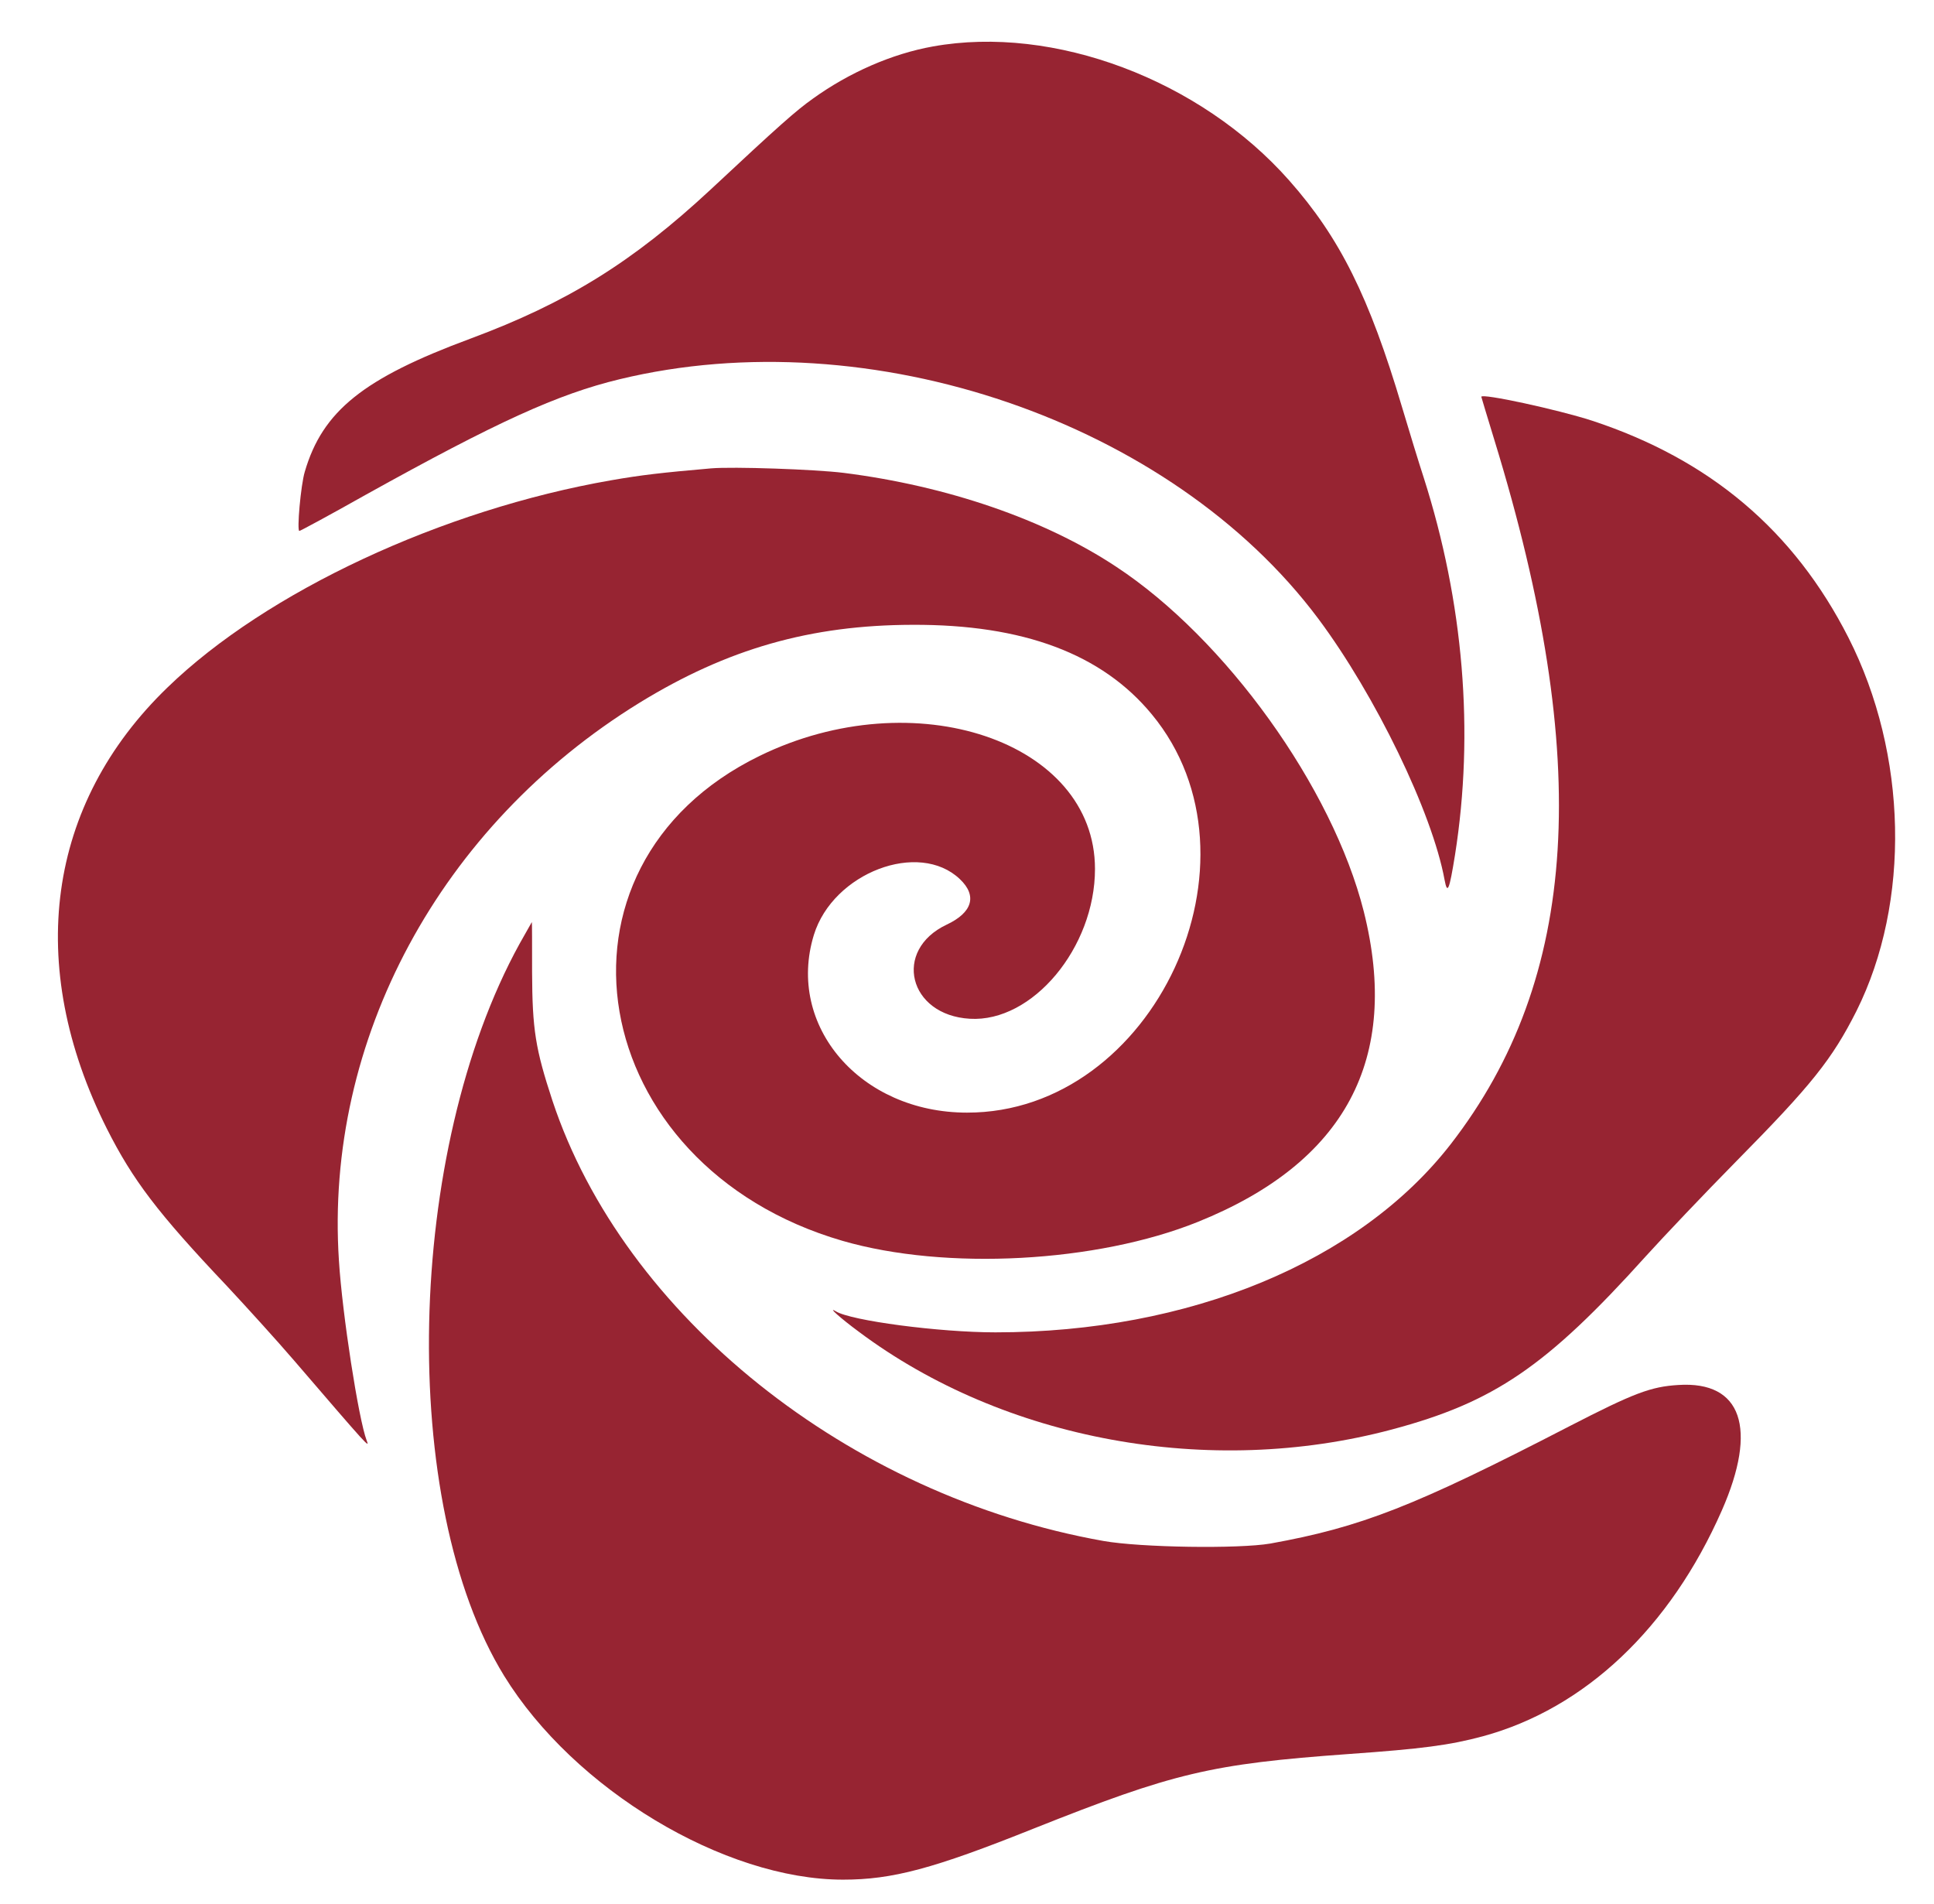
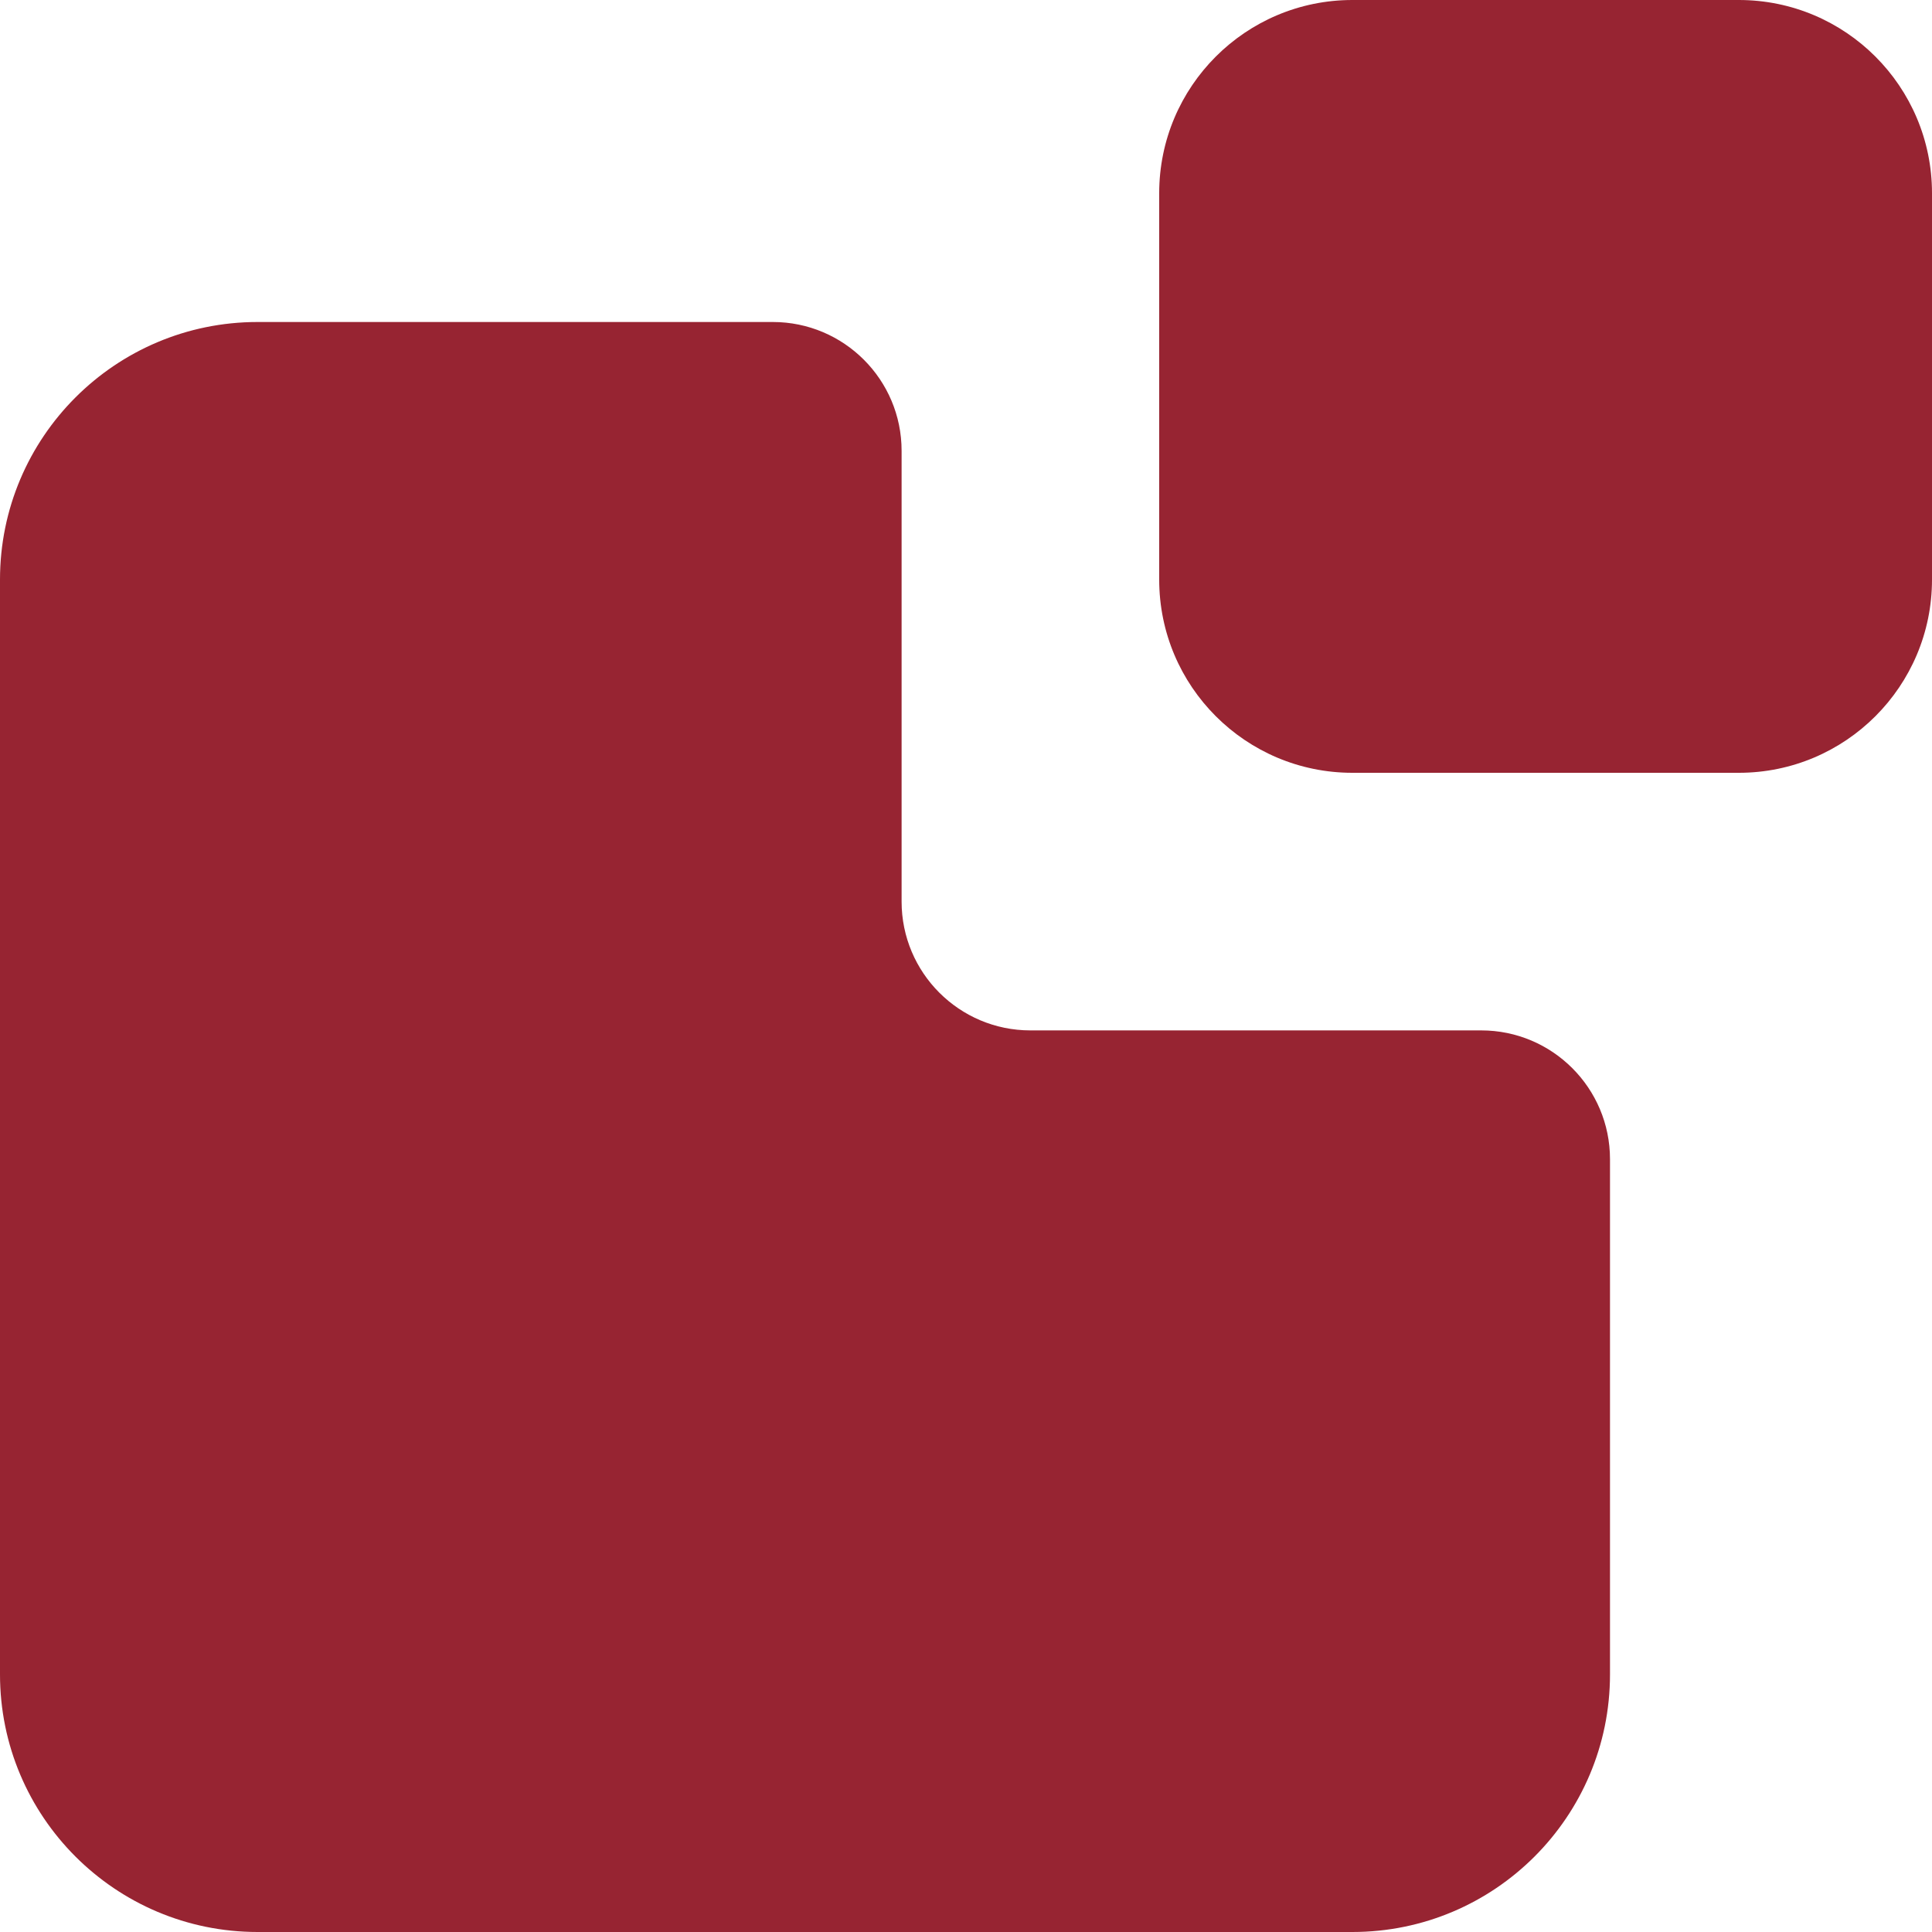
- <svg xmlns="http://www.w3.org/2000/svg" viewBox="100 100 816 803" fill="none" role="img" aria-labelledby="noice-ui-title">
-   <g transform="translate(0,1024) scale(0.1,-0.1)" fill="#972432" stroke="none">
-     <path d="M4936 9044 c-173 -31 -353 -110 -506 -220 -72 -51 -145 -116 -432 -384 -328 -305 -605 -477 -1014 -629 -451 -167 -623 -305 -698 -561 -17 -56 -34 -250 -23 -250 4 0 130 68 279 152 556 309 811 425 1072 488 1058 256 2327 -179 2948 -1010 241 -323 481 -818 533 -1102 12 -64 20 -44 44 105 82 519 36 1066 -132 1592 -20 61 -61 195 -92 299 -138 464 -262 713 -475 954 -376 426 -994 658 -1504 566z" />
-     <path d="M7250 7566 c0 -2 25 -83 55 -182 415 -1350 358 -2272 -184 -2971 -386 -497 -1103 -794 -1921 -794 -236 0 -610 49 -674 89 -37 22 21 -30 97 -86 613 -459 1480 -618 2249 -413 432 115 653 266 1072 731 77 85 248 265 381 400 319 323 405 431 508 635 229 459 216 1083 -34 1575 -230 452 -584 751 -1081 915 -145 47 -468 117 -468 101z" />
-     <path d="M4000 7264 c-207 -18 -294 -28 -420 -50 -714 -124 -1456 -470 -1873 -874 -510 -492 -603 -1171 -256 -1862 109 -216 214 -355 505 -662 83 -89 212 -231 285 -316 318 -370 319 -371 306 -337 -34 89 -103 533 -117 759 -61 930 427 1835 1268 2353 371 228 722 328 1152 329 468 2 800 -123 1010 -378 506 -612 10 -1681 -780 -1680 -450 0 -764 366 -646 750 81 262 443 400 616 235 74 -70 53 -141 -56 -192 -228 -108 -161 -382 98 -397 264 -16 528 300 528 632 0 539 -762 796 -1415 477 -955 -466 -738 -1730 350 -2046 435 -126 1072 -92 1499 80 623 251 856 688 700 1310 -132 523 -583 1151 -1046 1455 -301 199 -713 340 -1148 395 -121 15 -468 27 -560 19z" />
-     <path d="M3192 5258 c-482 -876 -513 -2360 -65 -3088 295 -479 929 -860 1430 -860 208 0 381 46 803 215 593 236 748 273 1330 315 310 22 426 37 567 75 430 117 790 457 1008 953 152 346 84 546 -183 529 -117 -7 -188 -34 -462 -175 -654 -338 -878 -425 -1260 -494 -134 -23 -548 -17 -705 11 -1074 191 -2023 950 -2324 1857 -72 219 -85 300 -86 542 0 116 0 212 -1 212 0 0 -24 -42 -52 -92z" />
+ <svg xmlns="http://www.w3.org/2000/svg" viewBox="18 18 60 60" fill="none" role="img" aria-labelledby="noice-ui-title">
+   <g fill="#972432" stroke="none">
+     <path d="M26 28H42C44.209 28 46 29.791 46 32V46C46 48.209 47.791 50 50 50H64C66.209 50 68 51.791 68 54V70C68 74.418 64.418 78 60 78H26C21.582 78 18 74.418 18 70V36C18 31.582 21.582 28 26 28Z" />
+     <rect x="54" y="18" width="24" height="24" rx="6" />
  </g>
</svg>
